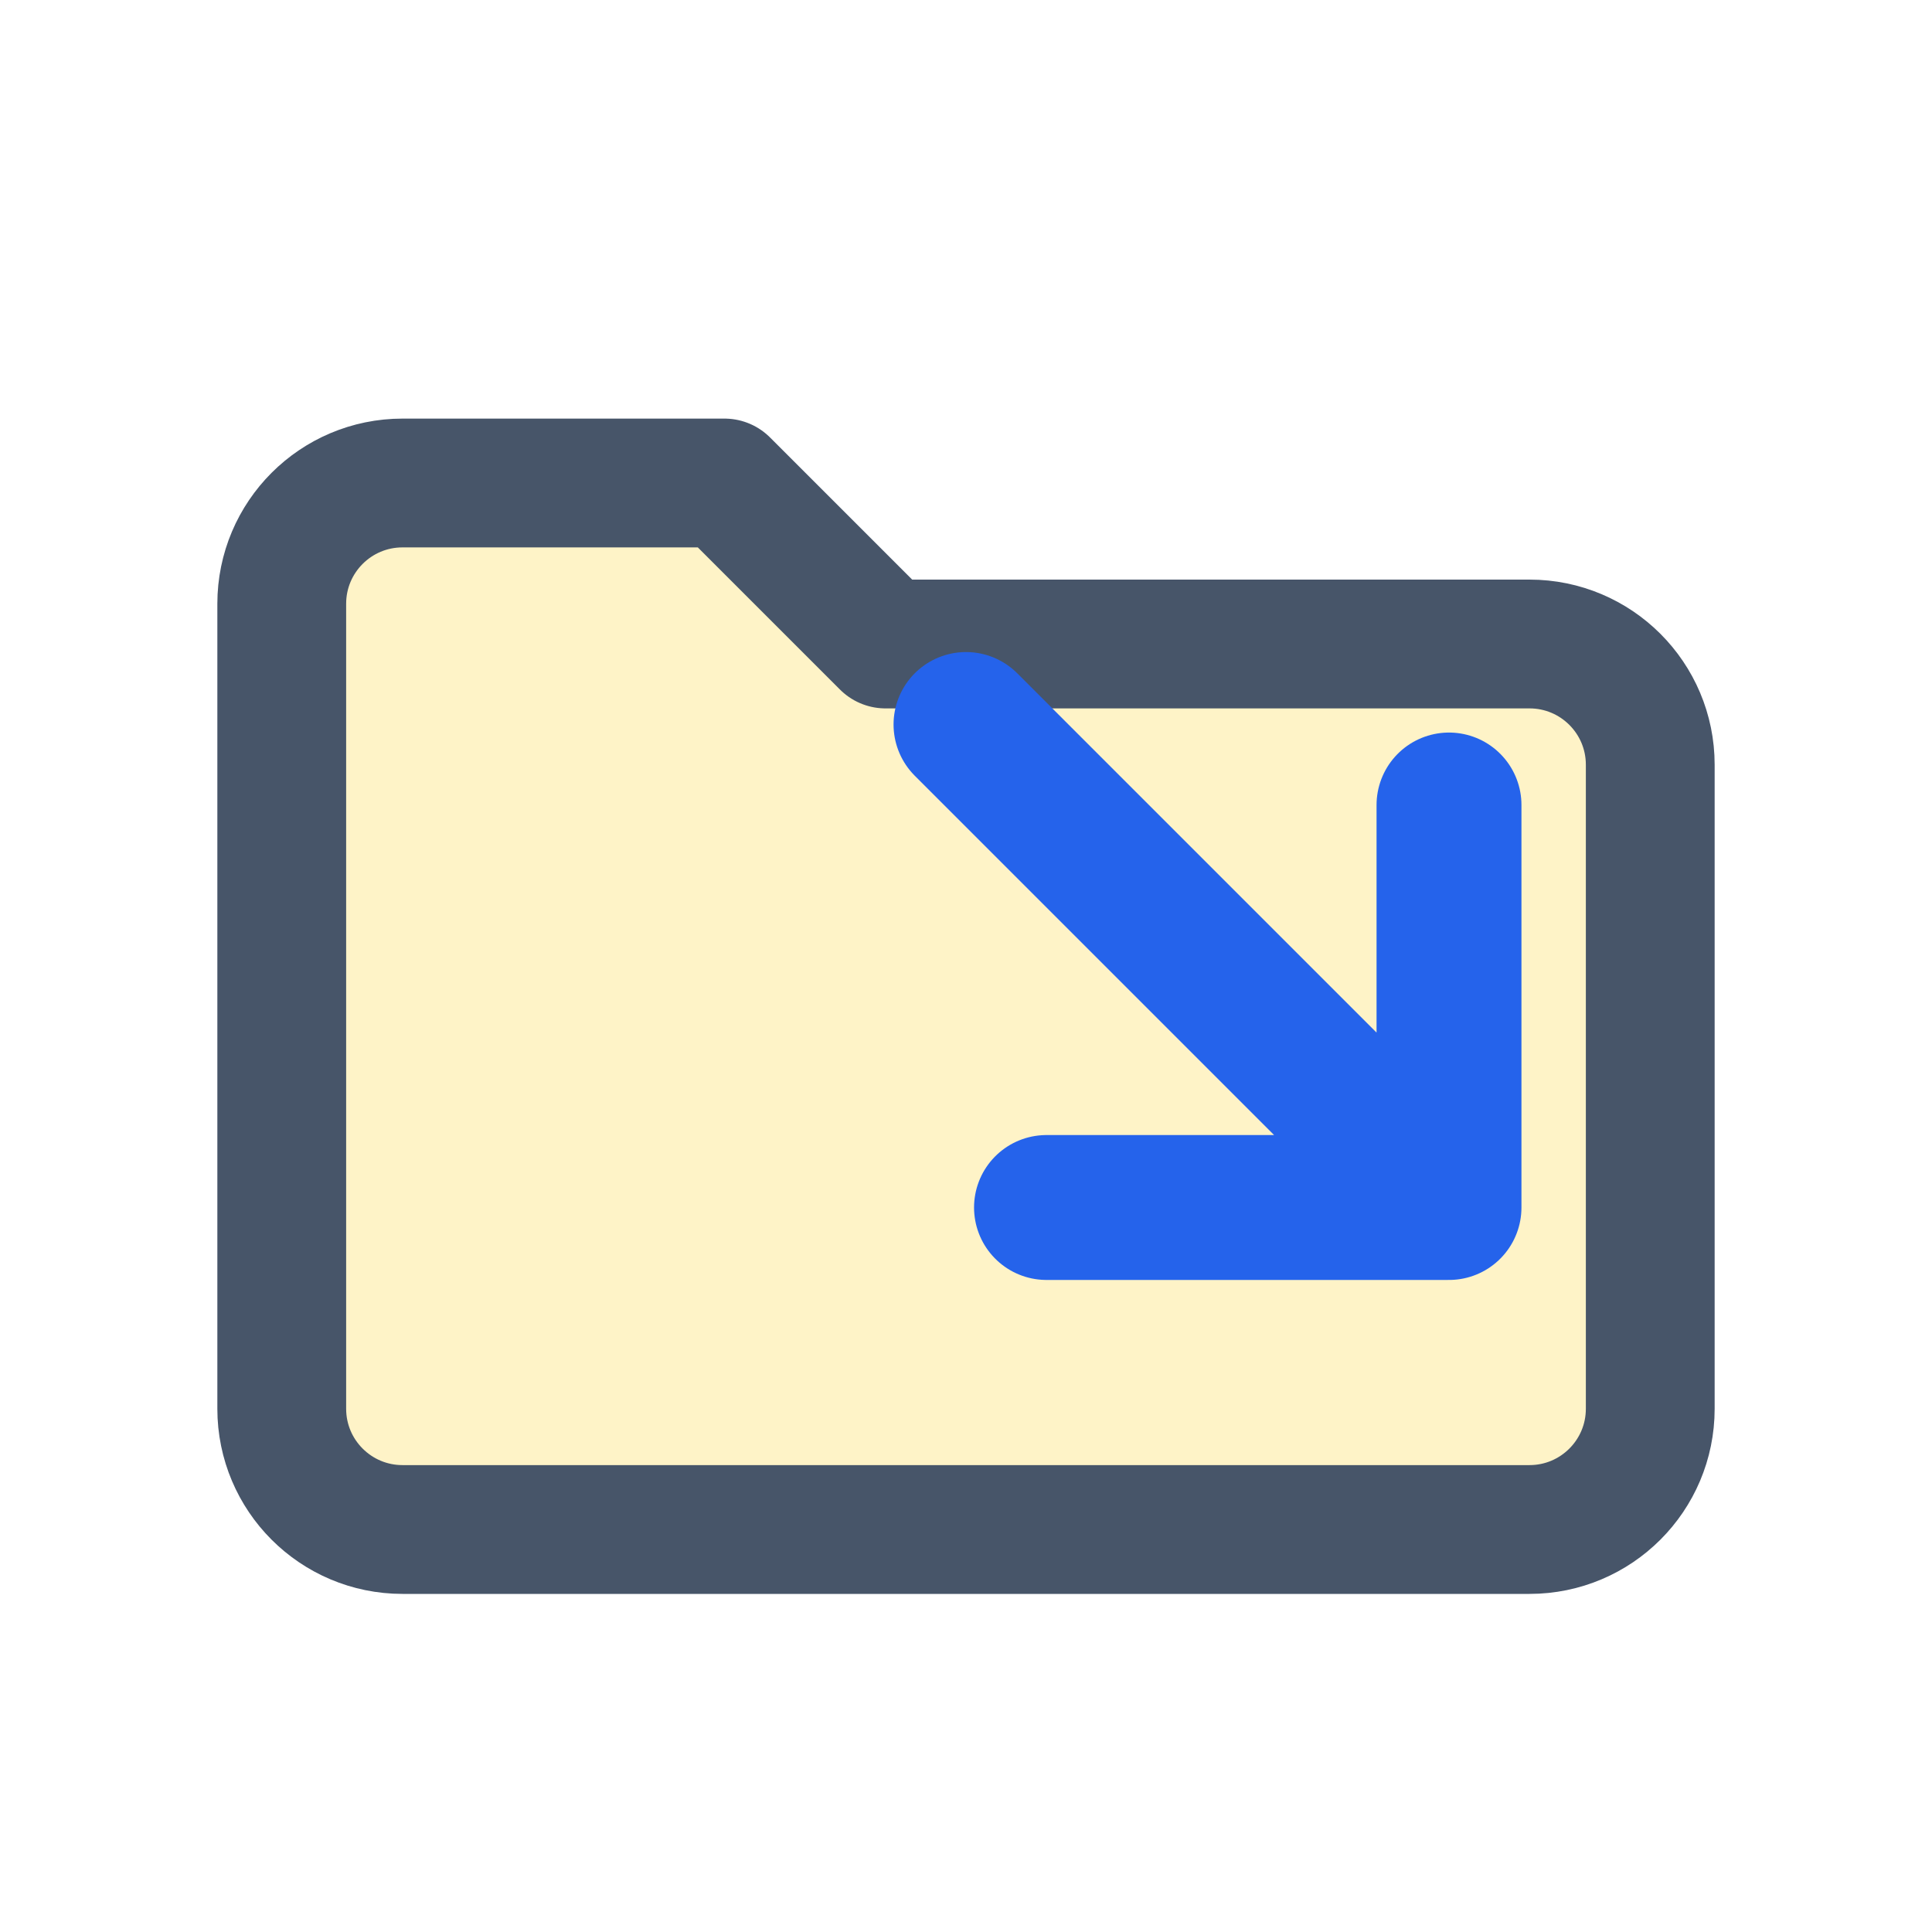
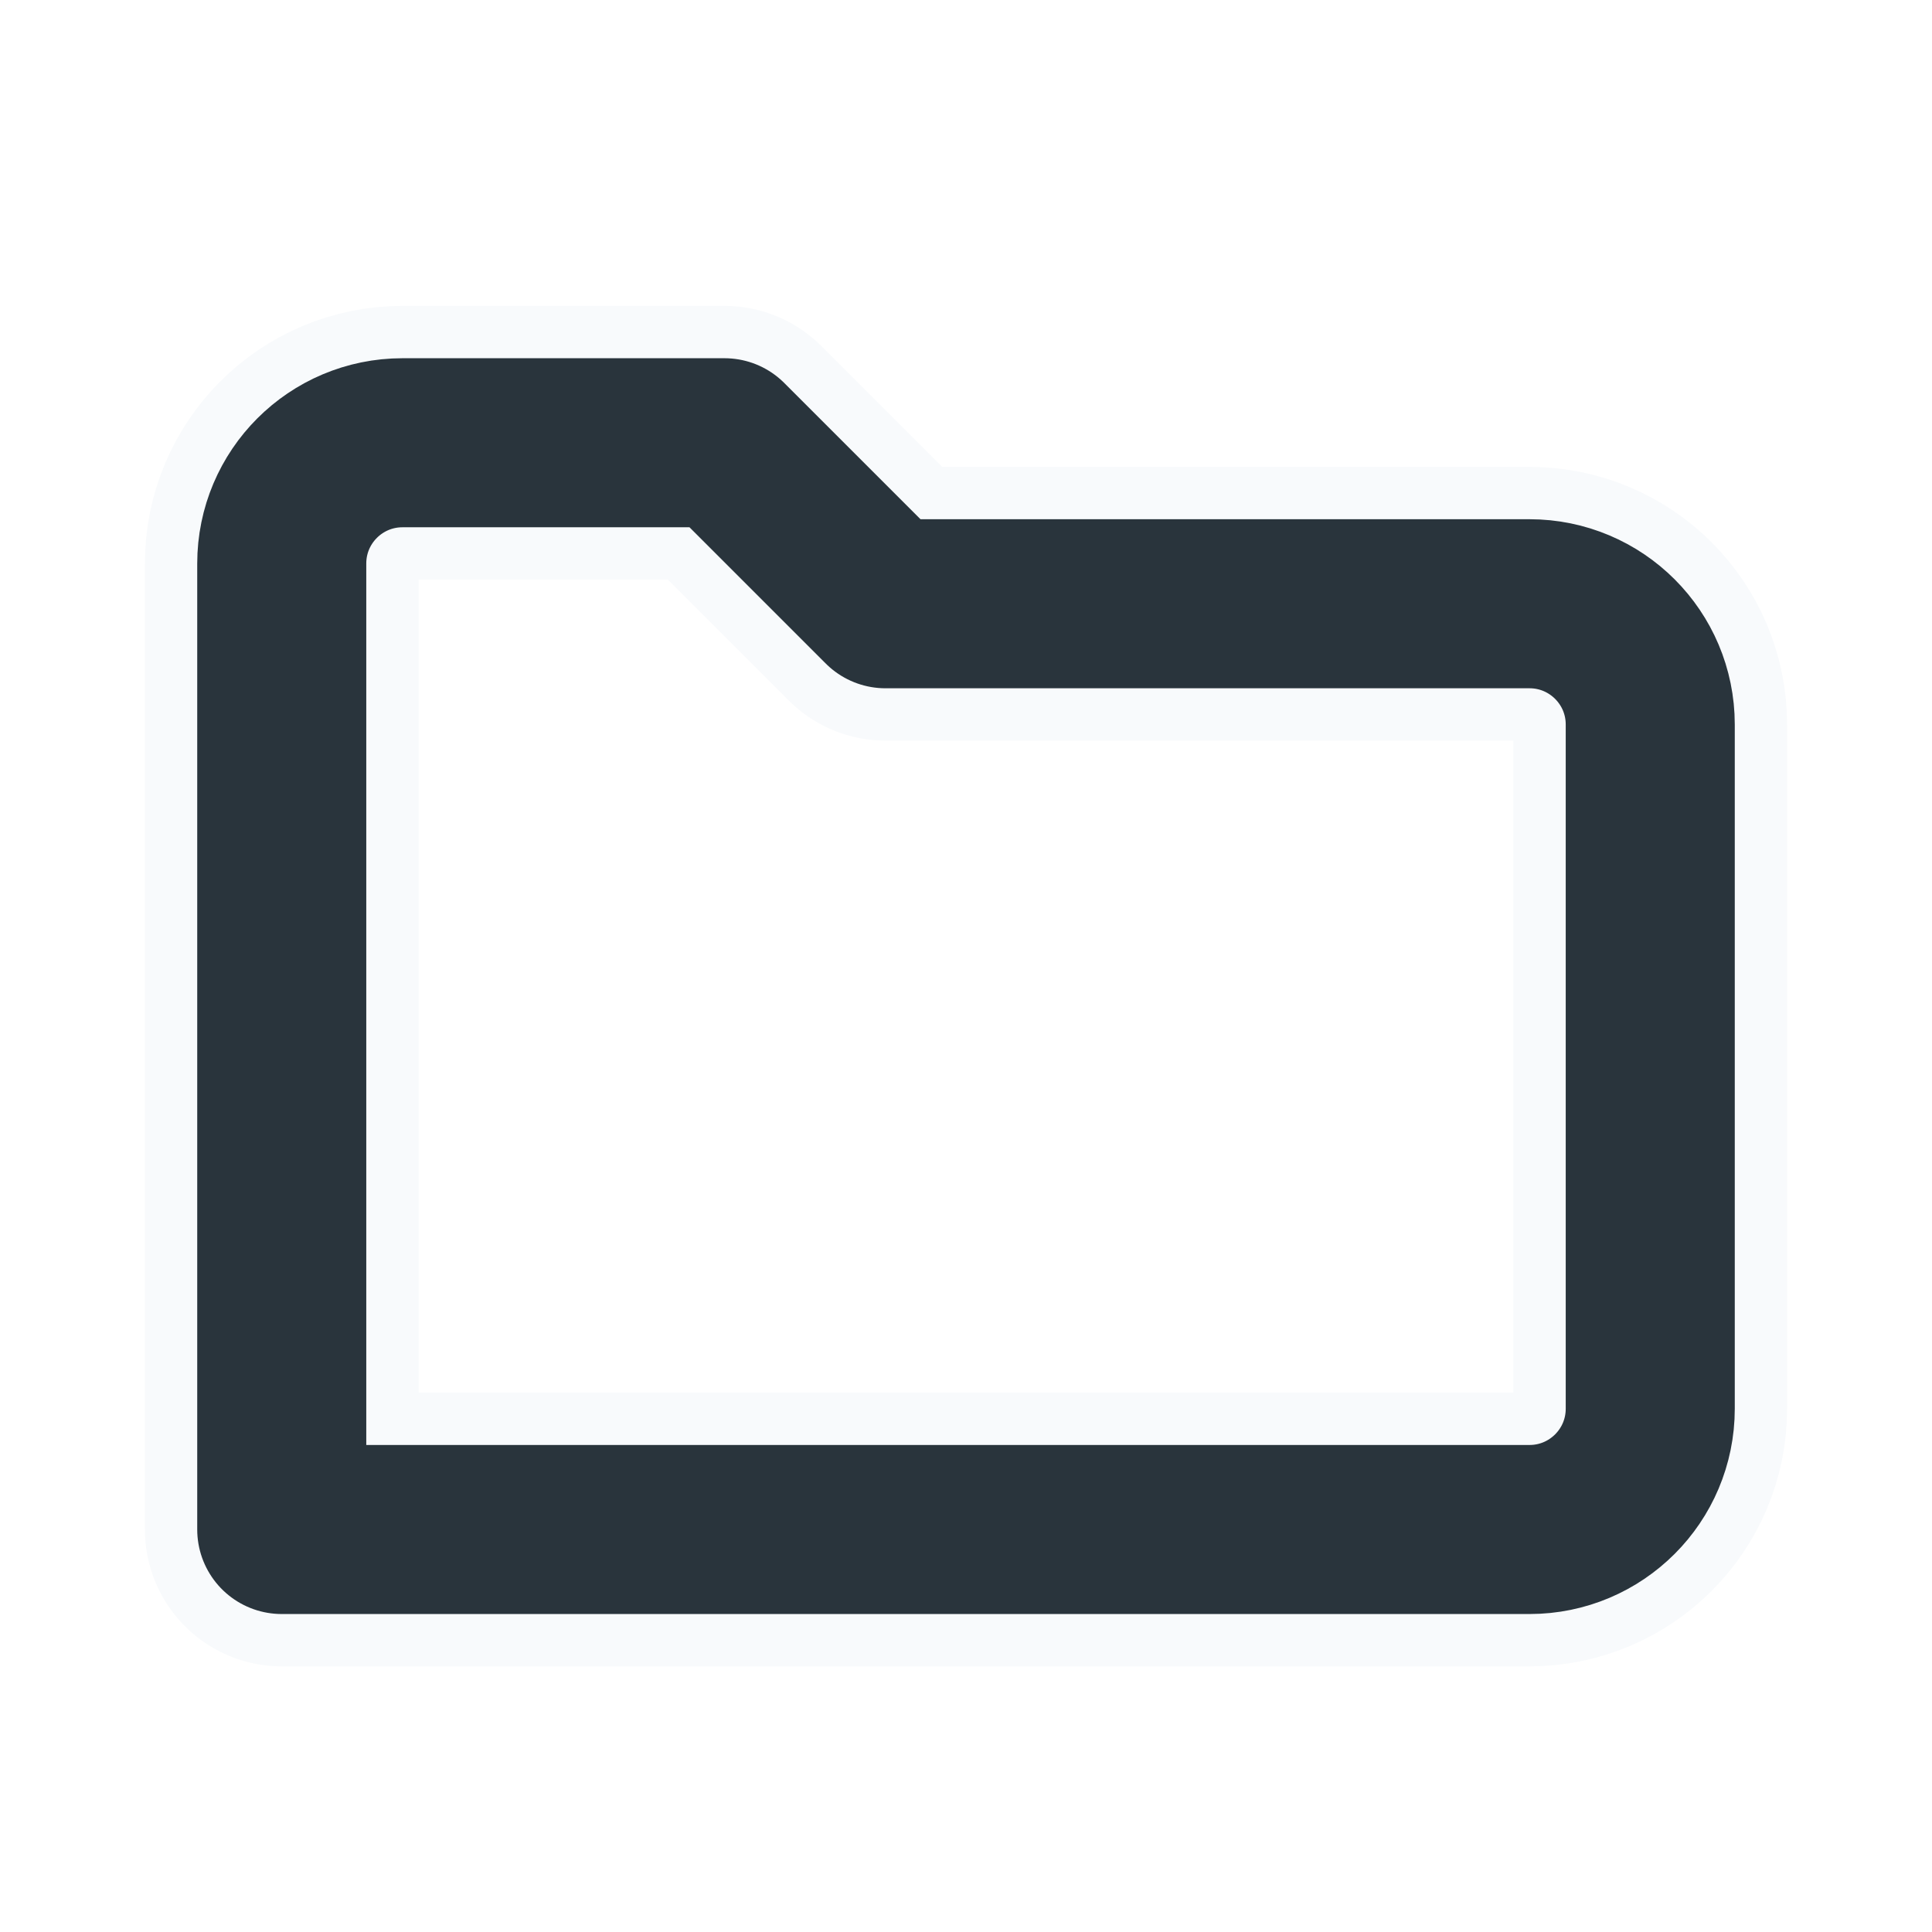
<svg xmlns="http://www.w3.org/2000/svg" width="24" height="24" viewBox="0 0 24 24">
-   <path d="M3.5 7.5a1.5 1.5 0 0 1 1.5-1.5h4l2 2h8a1.5 1.5 0 0 1 1.5 1.5v8a1.5 1.5 0 0 1-1.5 1.5H5a1.5 1.5 0 0 1-1.5-1.5z" fill="#fef3c7" stroke="#475569" stroke-width="1.6" stroke-linejoin="round" />
-   <path d="M13 15h5m0 0v-5m0 5-6-6" fill="none" stroke="#2563eb" stroke-width="1.8" stroke-linecap="round" stroke-linejoin="round" />
+   <path d="M3.5 19V7a1.5 1.5 0 0 1 1.5-1.5h4l2 2H19A1.5 1.5 0 0 1 20.5 9v8.5A1.5 1.5 0 0 1 19 19z" fill="none" stroke="#f8fafc" stroke-width="3.4" stroke-linejoin="round" />
+   <path d="M3.5 19V7a1.5 1.5 0 0 1 1.5-1.5h4l2 2H19A1.5 1.5 0 0 1 20.5 9v8.5A1.5 1.5 0 0 1 19 19z" fill="none" stroke="#29343c" stroke-width="2.1" stroke-linejoin="round" />
</svg>
